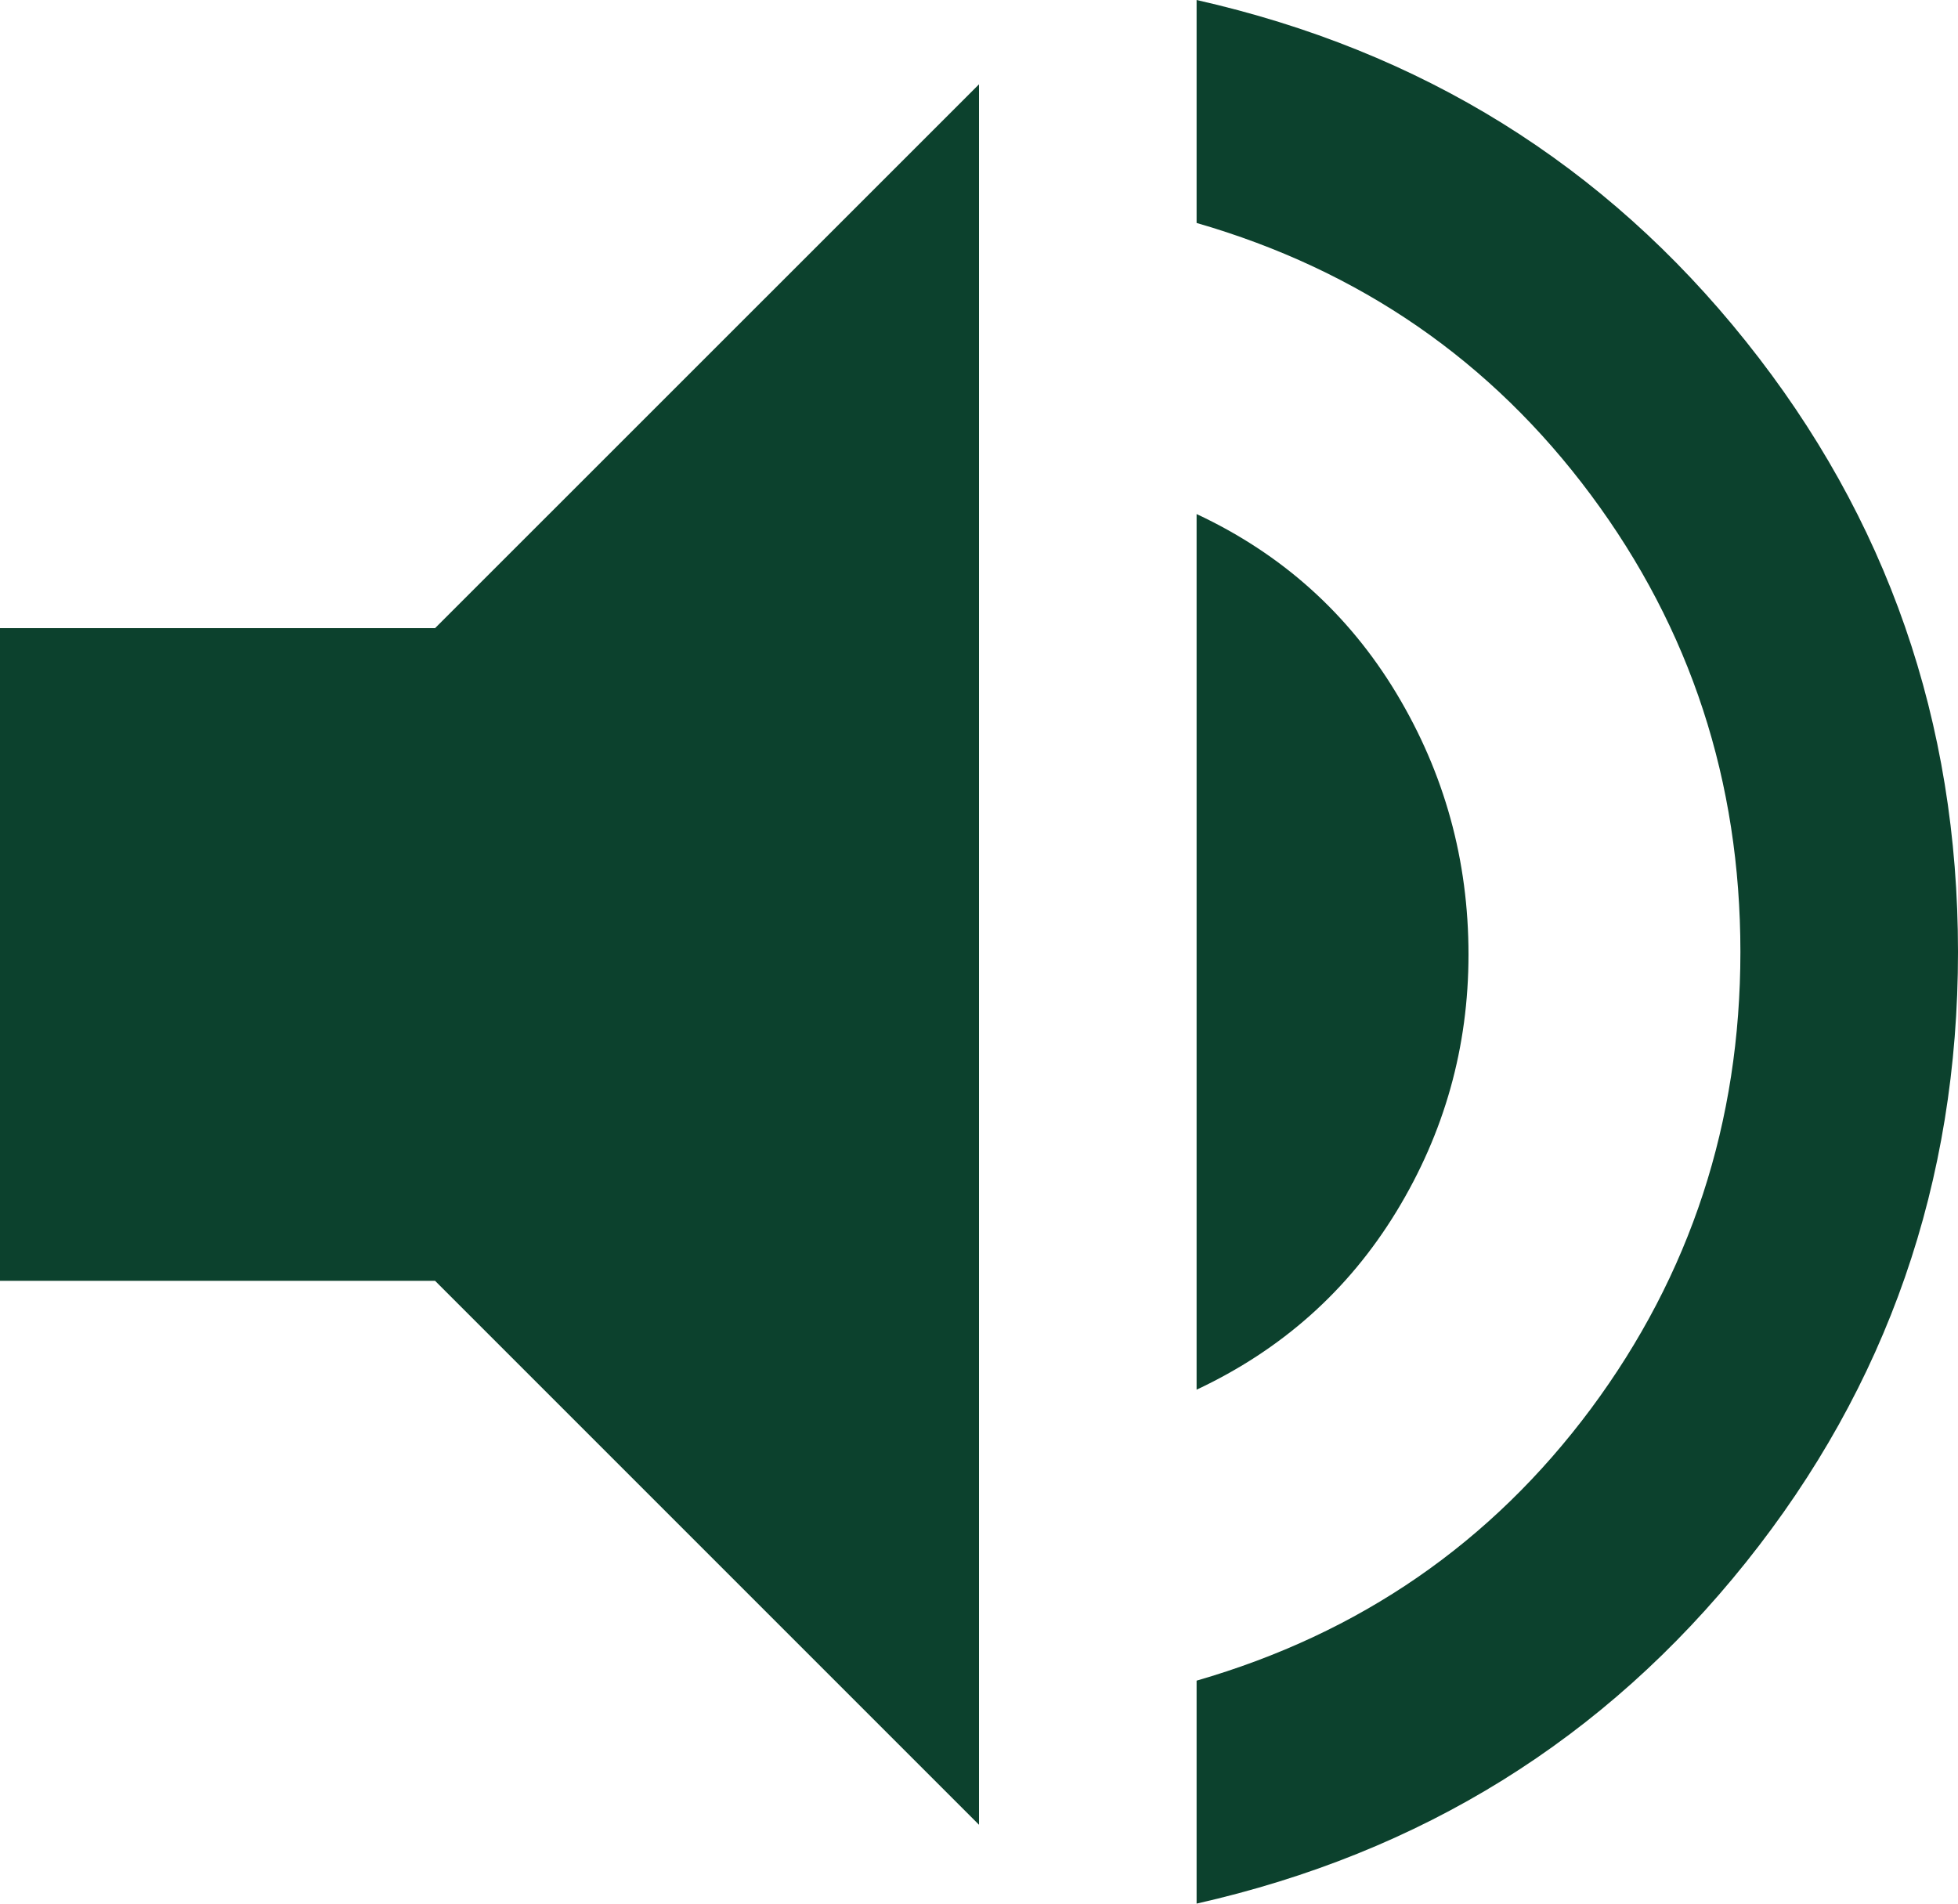
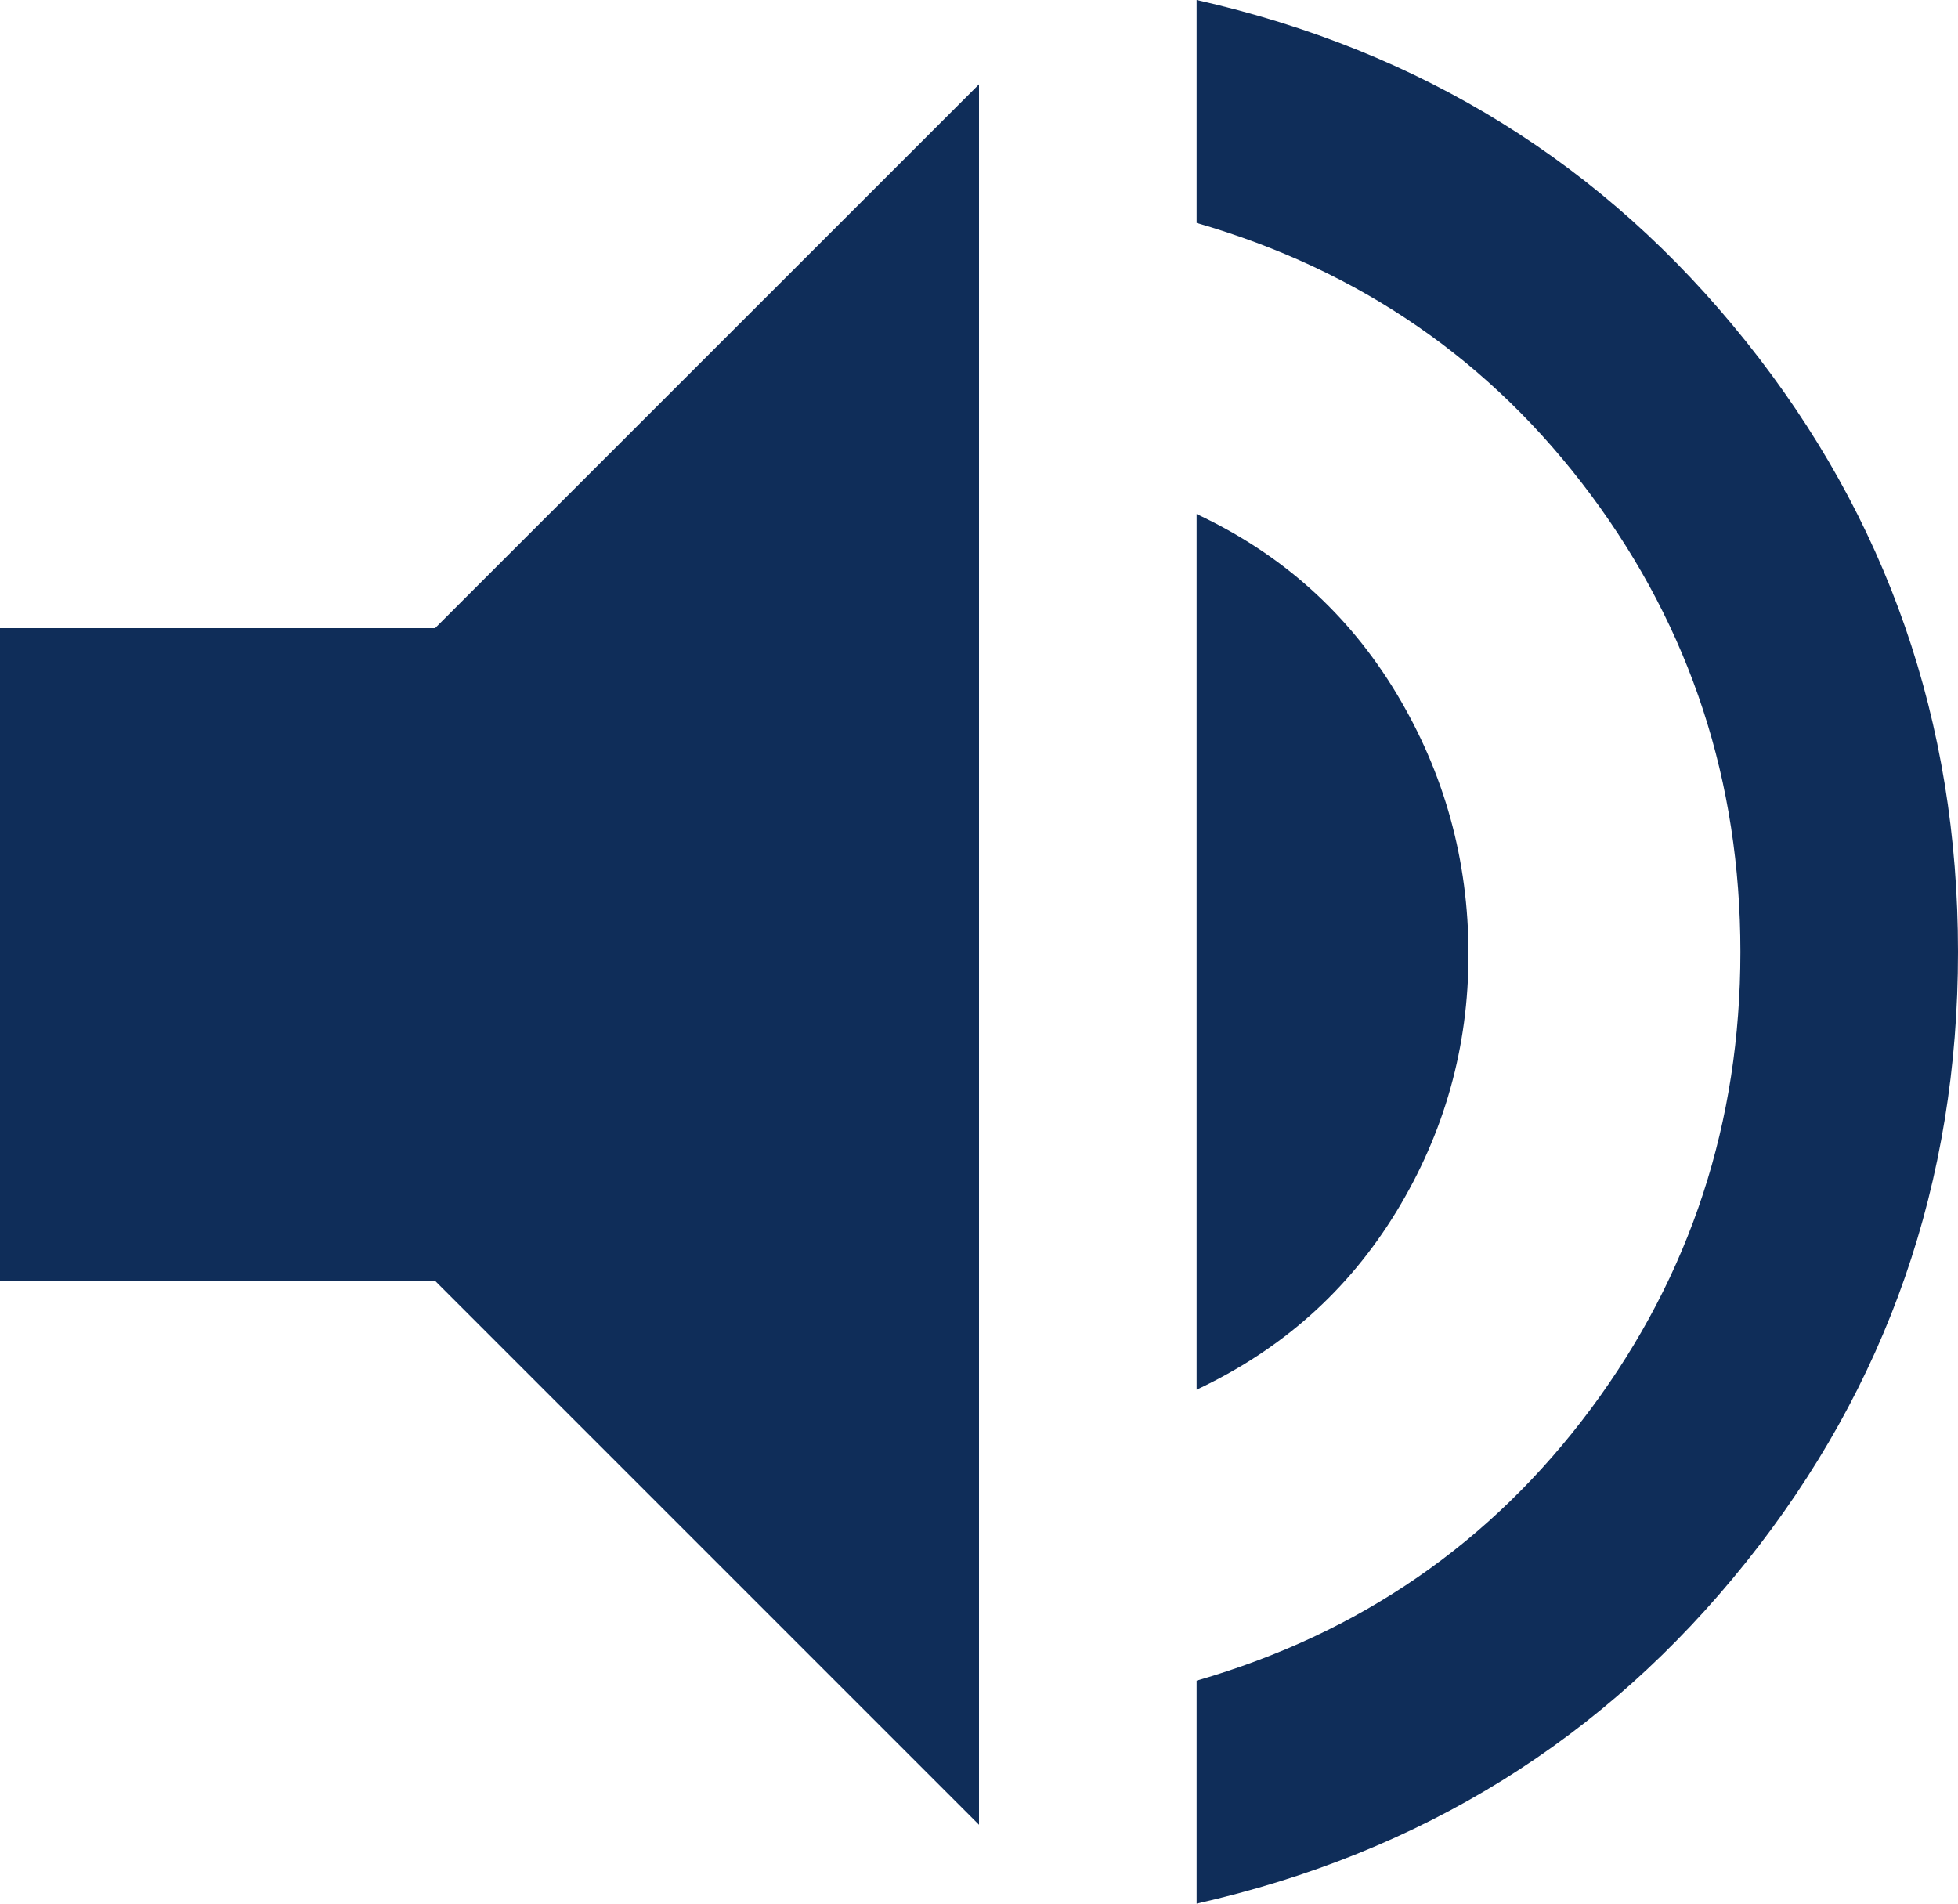
<svg xmlns="http://www.w3.org/2000/svg" preserveAspectRatio="none" overflow="visible" style="display: block;" width="15" height="14.583" viewBox="0 0 15 14.583" fill="none">
  <g id="Container">
-     <path id="Icon" d="M9.167 14.583V12.875C10.417 12.514 11.424 11.819 12.188 10.792C12.951 9.764 13.333 8.597 13.333 7.292C13.333 5.986 12.951 4.819 12.188 3.792C11.424 2.764 10.417 2.069 9.167 1.708V0C10.889 0.389 12.292 1.26 13.375 2.615C14.458 3.969 15 5.528 15 7.292C15 9.056 14.458 10.615 13.375 11.969C12.292 13.323 10.889 14.194 9.167 14.583V14.583M0 9.812V4.812H3.333L7.5 0.646V13.979L3.333 9.812H0V9.812M9.167 10.646V3.938C9.819 4.243 10.33 4.701 10.698 5.312C11.066 5.924 11.25 6.59 11.25 7.312C11.25 8.021 11.066 8.677 10.698 9.281C10.33 9.885 9.819 10.34 9.167 10.646V10.646" fill="#0C412D" />
+     <path id="Icon" d="M9.167 14.583V12.875C10.417 12.514 11.424 11.819 12.188 10.792C12.951 9.764 13.333 8.597 13.333 7.292C13.333 5.986 12.951 4.819 12.188 3.792C11.424 2.764 10.417 2.069 9.167 1.708V0C10.889 0.389 12.292 1.26 13.375 2.615C14.458 3.969 15 5.528 15 7.292C15 9.056 14.458 10.615 13.375 11.969C12.292 13.323 10.889 14.194 9.167 14.583V14.583M0 9.812V4.812H3.333L7.5 0.646V13.979L3.333 9.812H0V9.812M9.167 10.646V3.938C9.819 4.243 10.33 4.701 10.698 5.312C11.066 5.924 11.25 6.59 11.25 7.312C11.25 8.021 11.066 8.677 10.698 9.281C10.33 9.885 9.819 10.34 9.167 10.646V10.646" fill="#0F2D59" />
  </g>
</svg>
